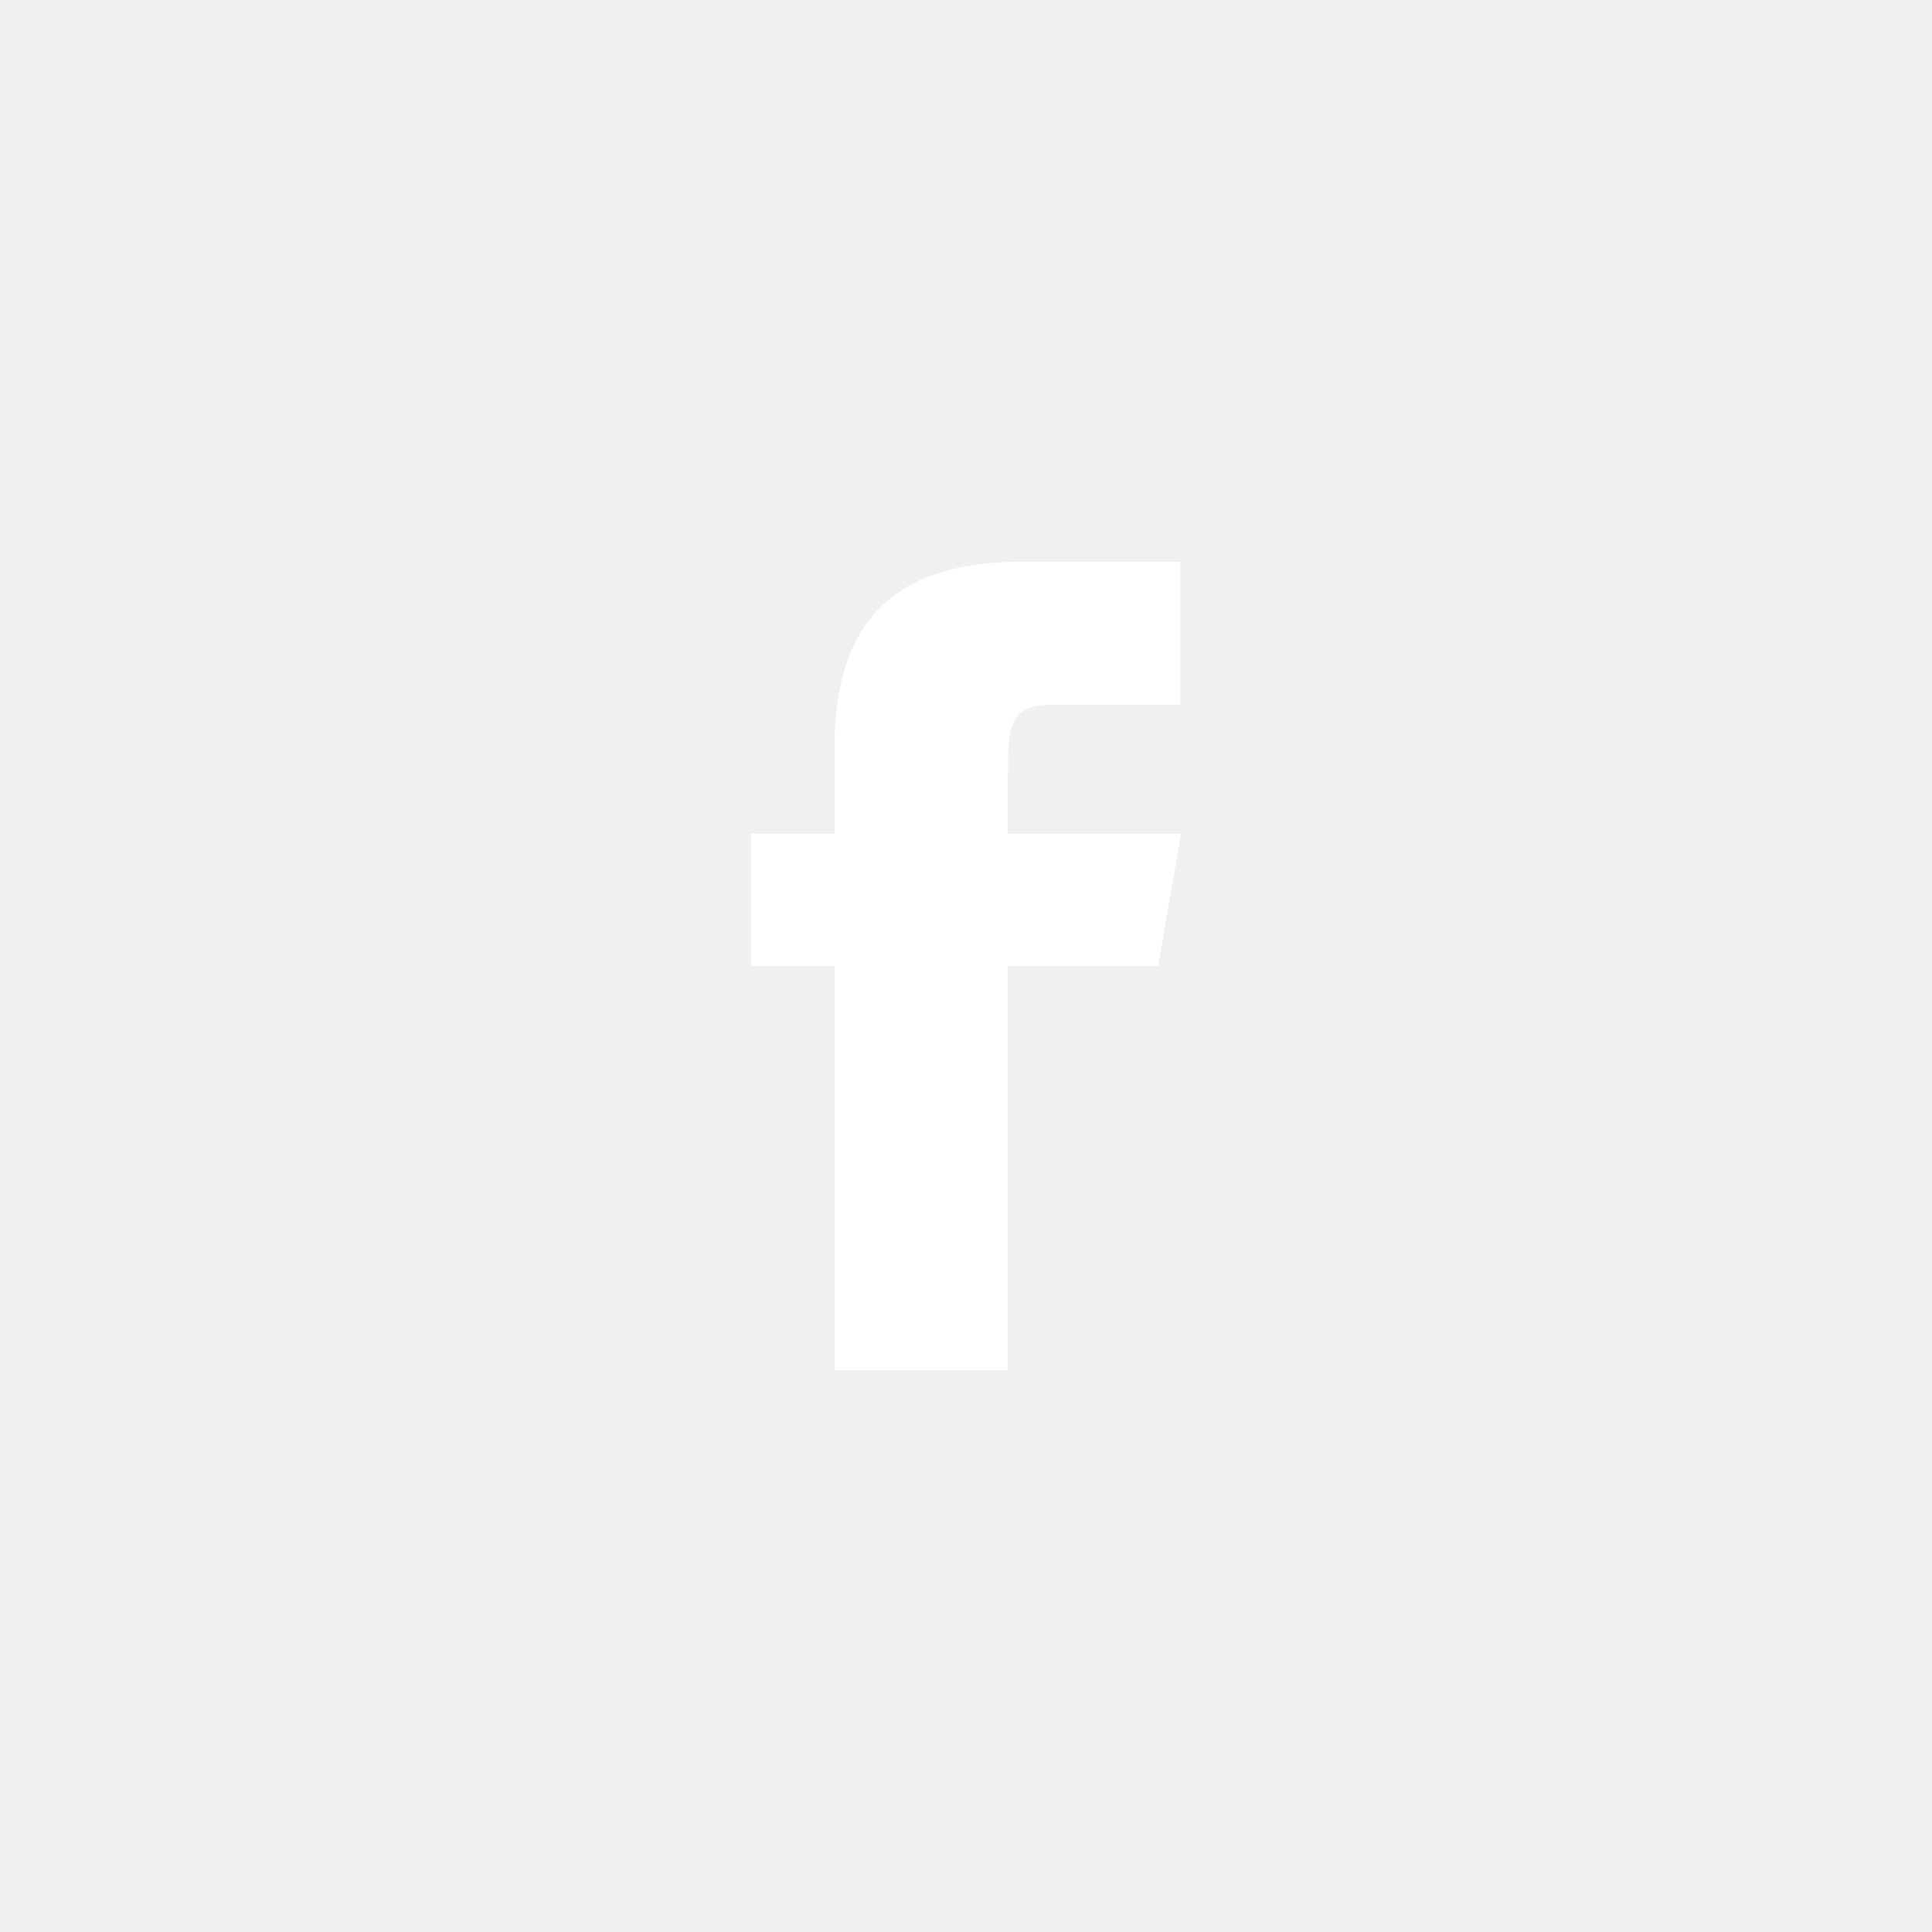
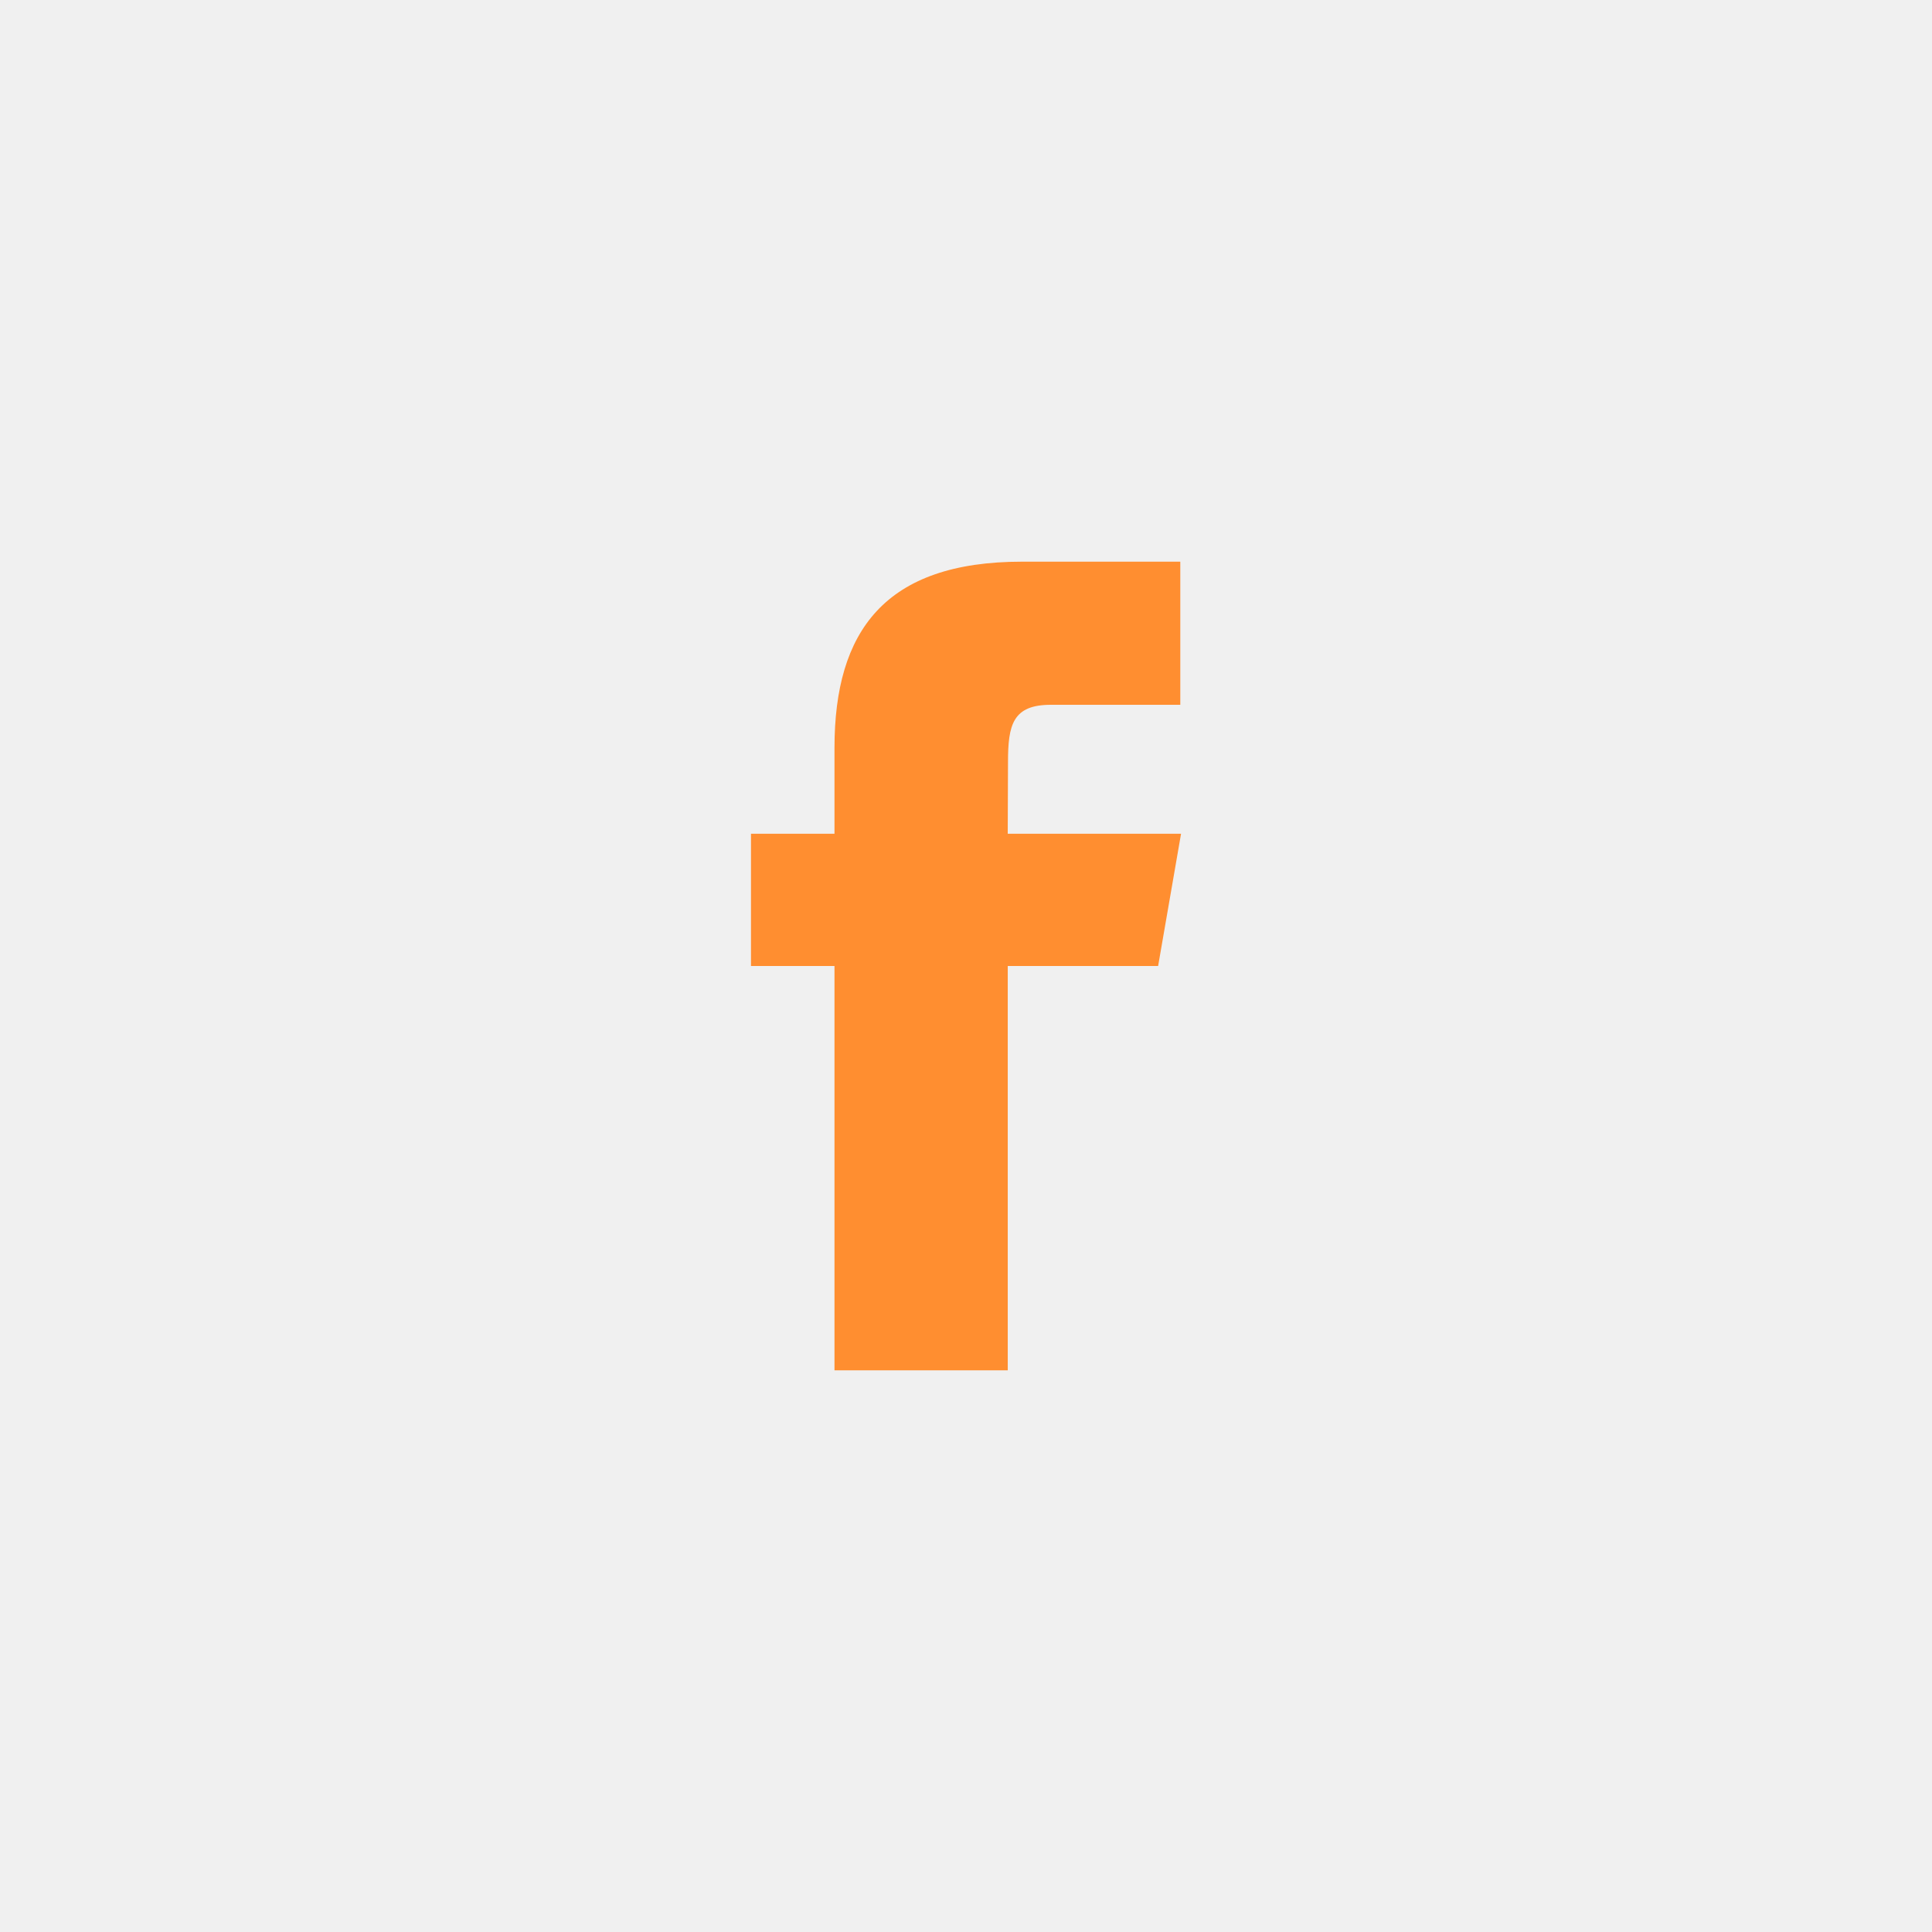
<svg xmlns="http://www.w3.org/2000/svg" width="100" height="100" viewBox="-5.319 -5.317 100 100">
-   <path fill="#FFF" d="M54.625 44.684h-7.783V65.61h-8.968V44.684h-4.322v-6.847h4.322v-4.446c0-6.042 2.606-9.636 9.71-9.636h8.189v7.408h-6.688c-1.984-.004-2.23 1.033-2.23 2.966l-.014 3.708h8.971l-1.187 6.847z" />
+   <path fill="#ff8e30" d="M54.625 44.684h-7.783V65.61h-8.968V44.684h-4.322v-6.847h4.322v-4.446c0-6.042 2.606-9.636 9.71-9.636h8.189v7.408h-6.688c-1.984-.004-2.23 1.033-2.23 2.966l-.014 3.708h8.971l-1.187 6.847z" />
</svg>
